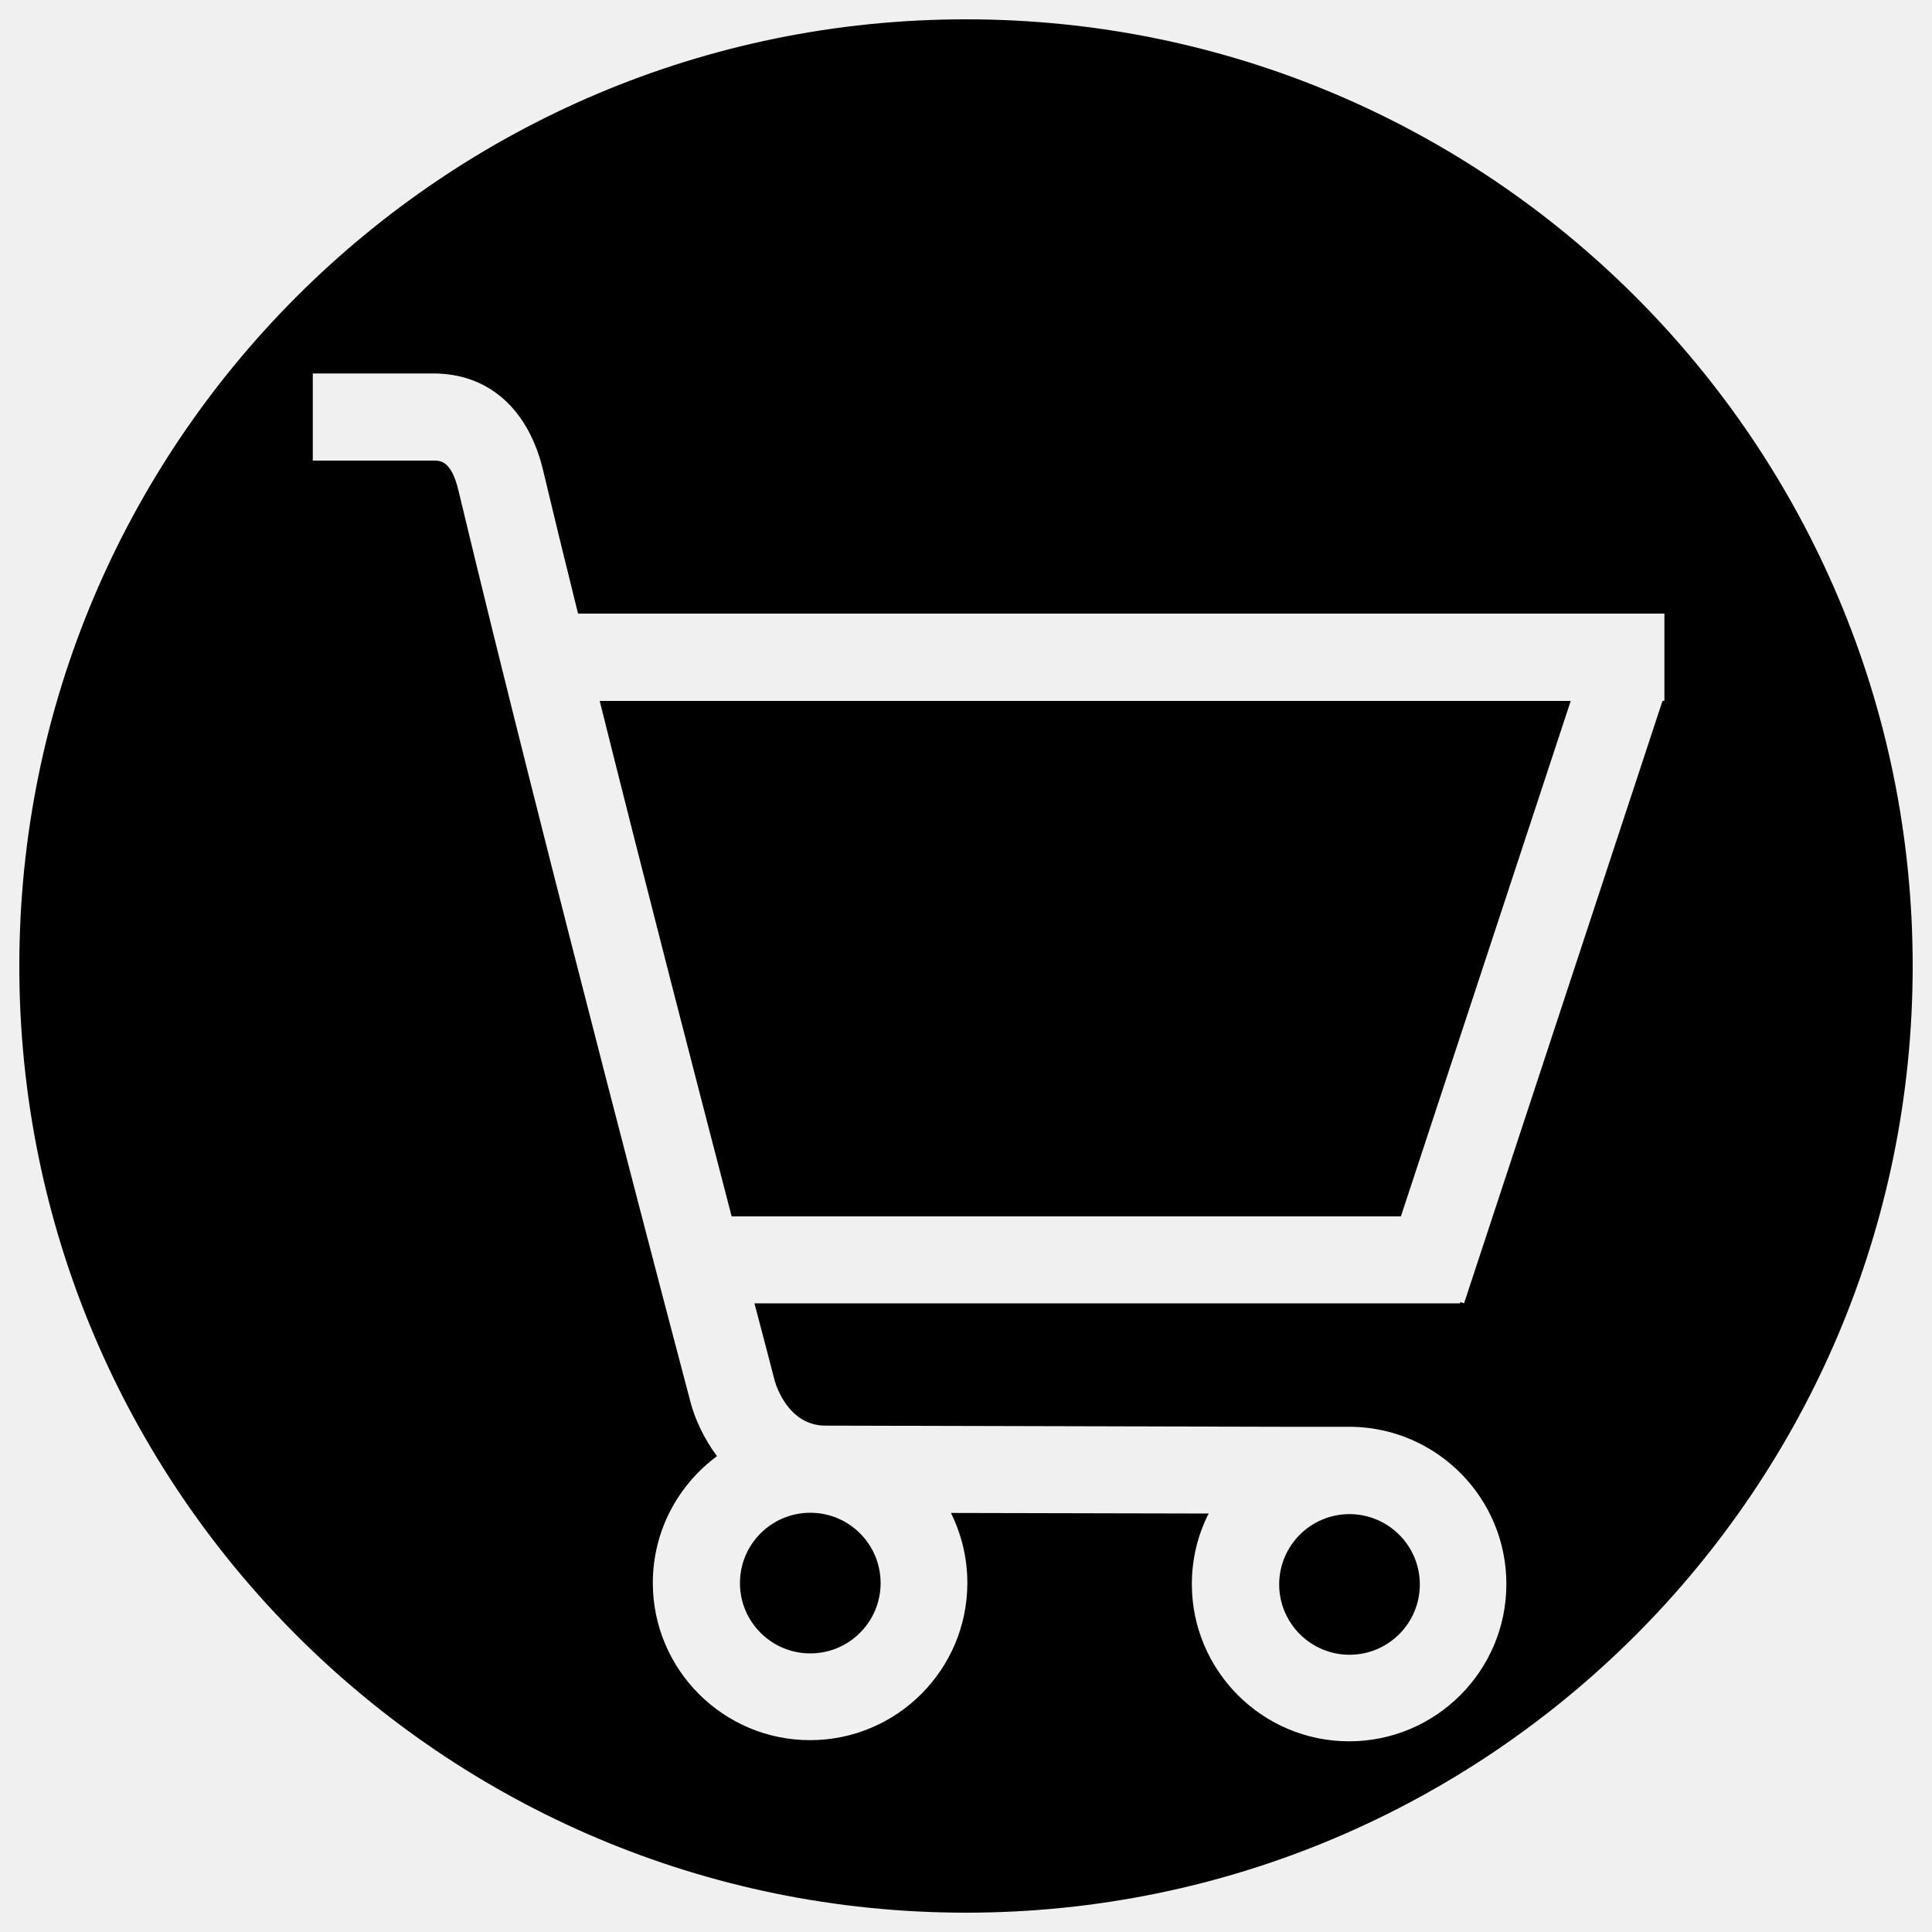
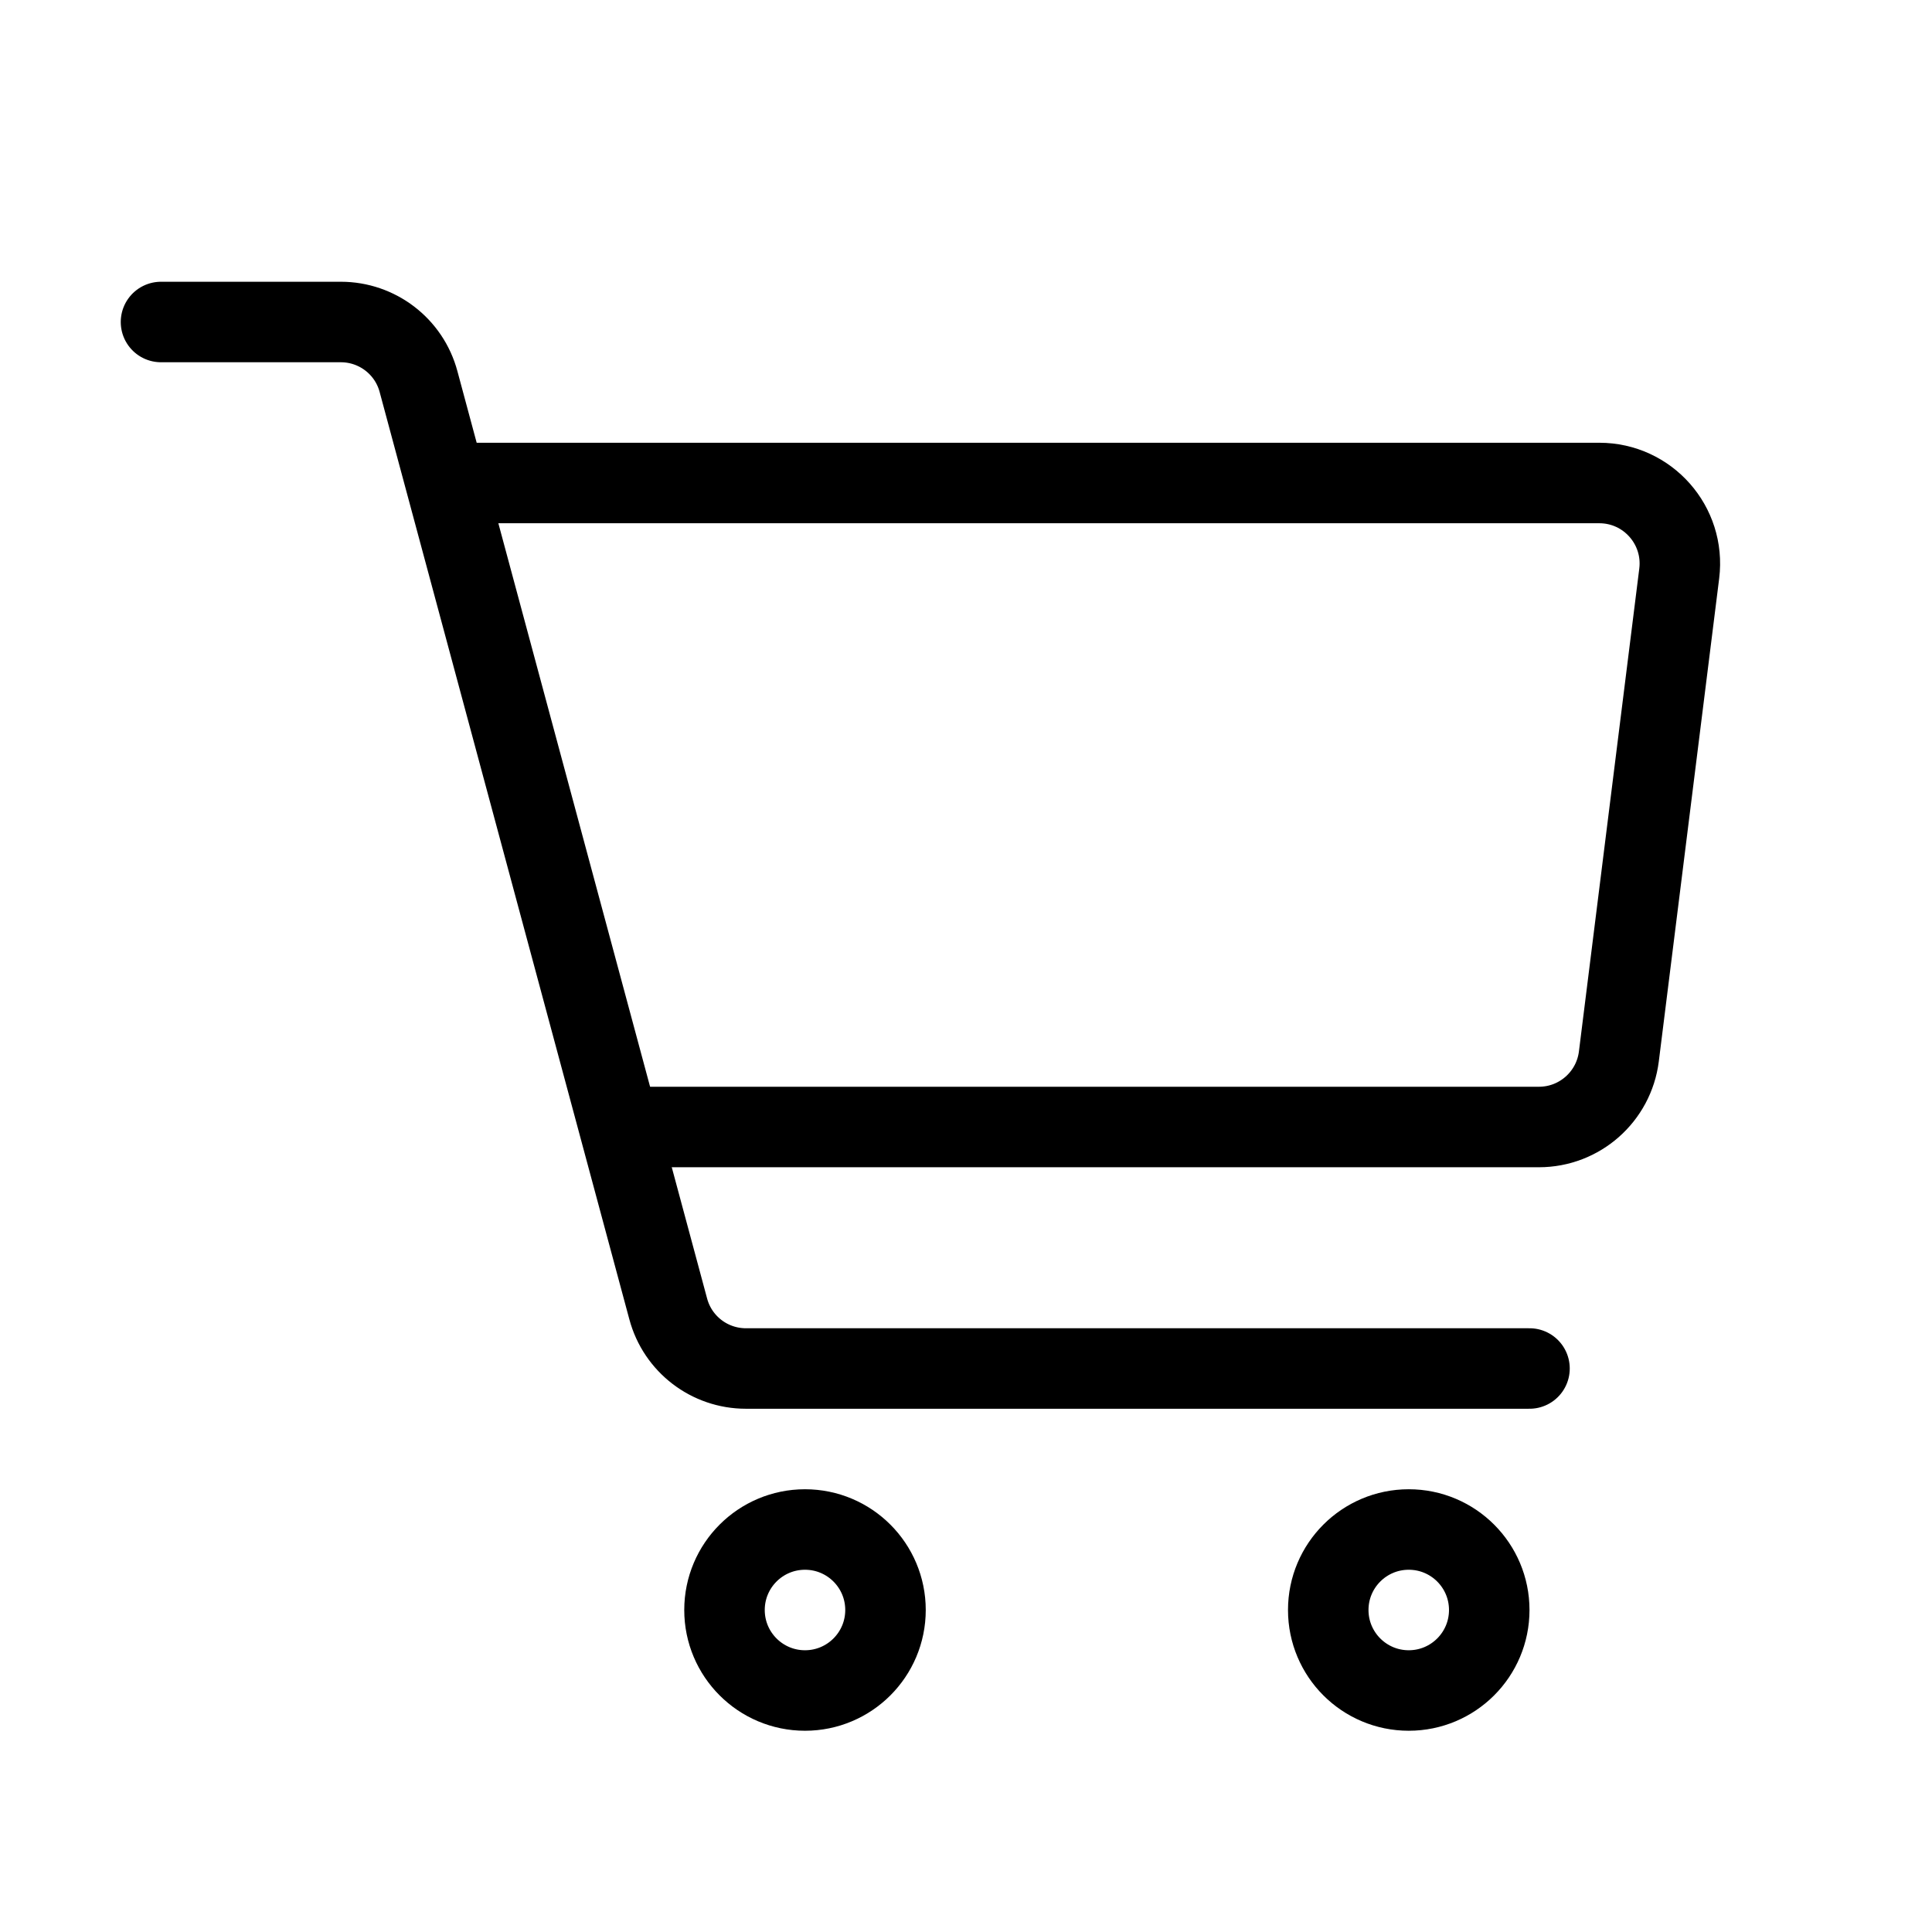
- <svg xmlns="http://www.w3.org/2000/svg" version="1.1" x="0px" y="0px" viewBox="0 0 1000 1000" enable-background="new 0 0 1000 1000" xml:space="preserve">
-   <g>
-     <path d="M500,10C229.4,10,10,229.4,10,500c0,270.6,219.4,490,490,490c270.6,0,490-219.4,490-490C990,229.4,770.6,10,500,10z M860.5,362.8L757.8,674.6l-2-0.7v0.7H390.5c6.4,24.2,10.2,38.9,10.5,40.1c0.7,2.5,7,22.8,25.7,23.2l238.1,0.6l33.4,0c0.1,0,0.2,0,0.2,0c0.1,0,0.2,0,0.2,0l1.3,0v0c44.2,0.9,79.8,37,79.8,81.4c0,44.9-36.5,81.4-81.4,81.4c-44.9,0-81.4-36.5-81.4-81.4c0-13.1,3.1-25.5,8.7-36.5l-133.4-0.3c5.4,10.9,8.5,23.2,8.5,36.2c0,44.9-36.5,81.4-81.4,81.4c-44.9,0-81.4-36.5-81.4-81.4c0-26.9,13.1-50.7,33.2-65.6c-7.2-9.7-11.6-20-13.6-27.6c-1.6-6-75.4-285-120.2-472.2c-3.7-15.5-9.3-15.5-13-15.5h-62.4v-45.1h62.4c28.5,0,49.2,18.3,56.8,50.1c5.6,23.5,11.7,48.5,18.1,74.2h562.3v45.1L860.5,362.8L860.5,362.8z" />
-     <path d="M419.4,855.8c20.1,0,36.4-16.3,36.4-36.4c0-20.1-16.3-36.4-36.4-36.4c-20.1,0-36.4,16.3-36.4,36.4C383,839.5,399.3,855.8,419.4,855.8z" />
-     <path d="M698.5,856.5c20.1,0,36.4-16.3,36.4-36.4c0-20-16.2-36.2-36.1-36.4h-0.5c-20,0.1-36.2,16.4-36.2,36.4C662.1,840.1,678.4,856.5,698.5,856.5z" />
-     <path d="M378.7,629.6h346.4l87.9-266.8H310.4C334.6,459.7,360.8,560.8,378.7,629.6z" />
+ <svg xmlns="http://www.w3.org/2000/svg" width="800px" height="800px" viewBox="0 0 24 24" fill="none">
+   <g clip-path="url(#clip0_15_35)">
+     <rect width="24" height="24" fill="white" />
+     <path d="M5.333 6H19.867C20.469 6 20.934 6.527 20.86 7.124L20.11 13.124C20.047 13.624 19.622 14 19.117 14H16.555H9.444H8" stroke="#000000" stroke-linejoin="round" />
+     <path d="M2 4H4.234C4.686 4 5.082 4.303 5.199 4.74L8.301 16.26C8.418 16.697 8.814 17 9.266 17H19" stroke="#000000" stroke-linecap="round" stroke-linejoin="round" />
+     <circle cx="10" cy="20" r="1" stroke="#000000" stroke-linejoin="round" />
+     <circle cx="17.5" cy="20" r="1" stroke="#000000" stroke-linejoin="round" />
  </g>
+   <defs>
+     <clipPath id="clip0_15_35">
+       <rect width="24" height="24" fill="white" />
+     </clipPath>
+   </defs>
</svg>
